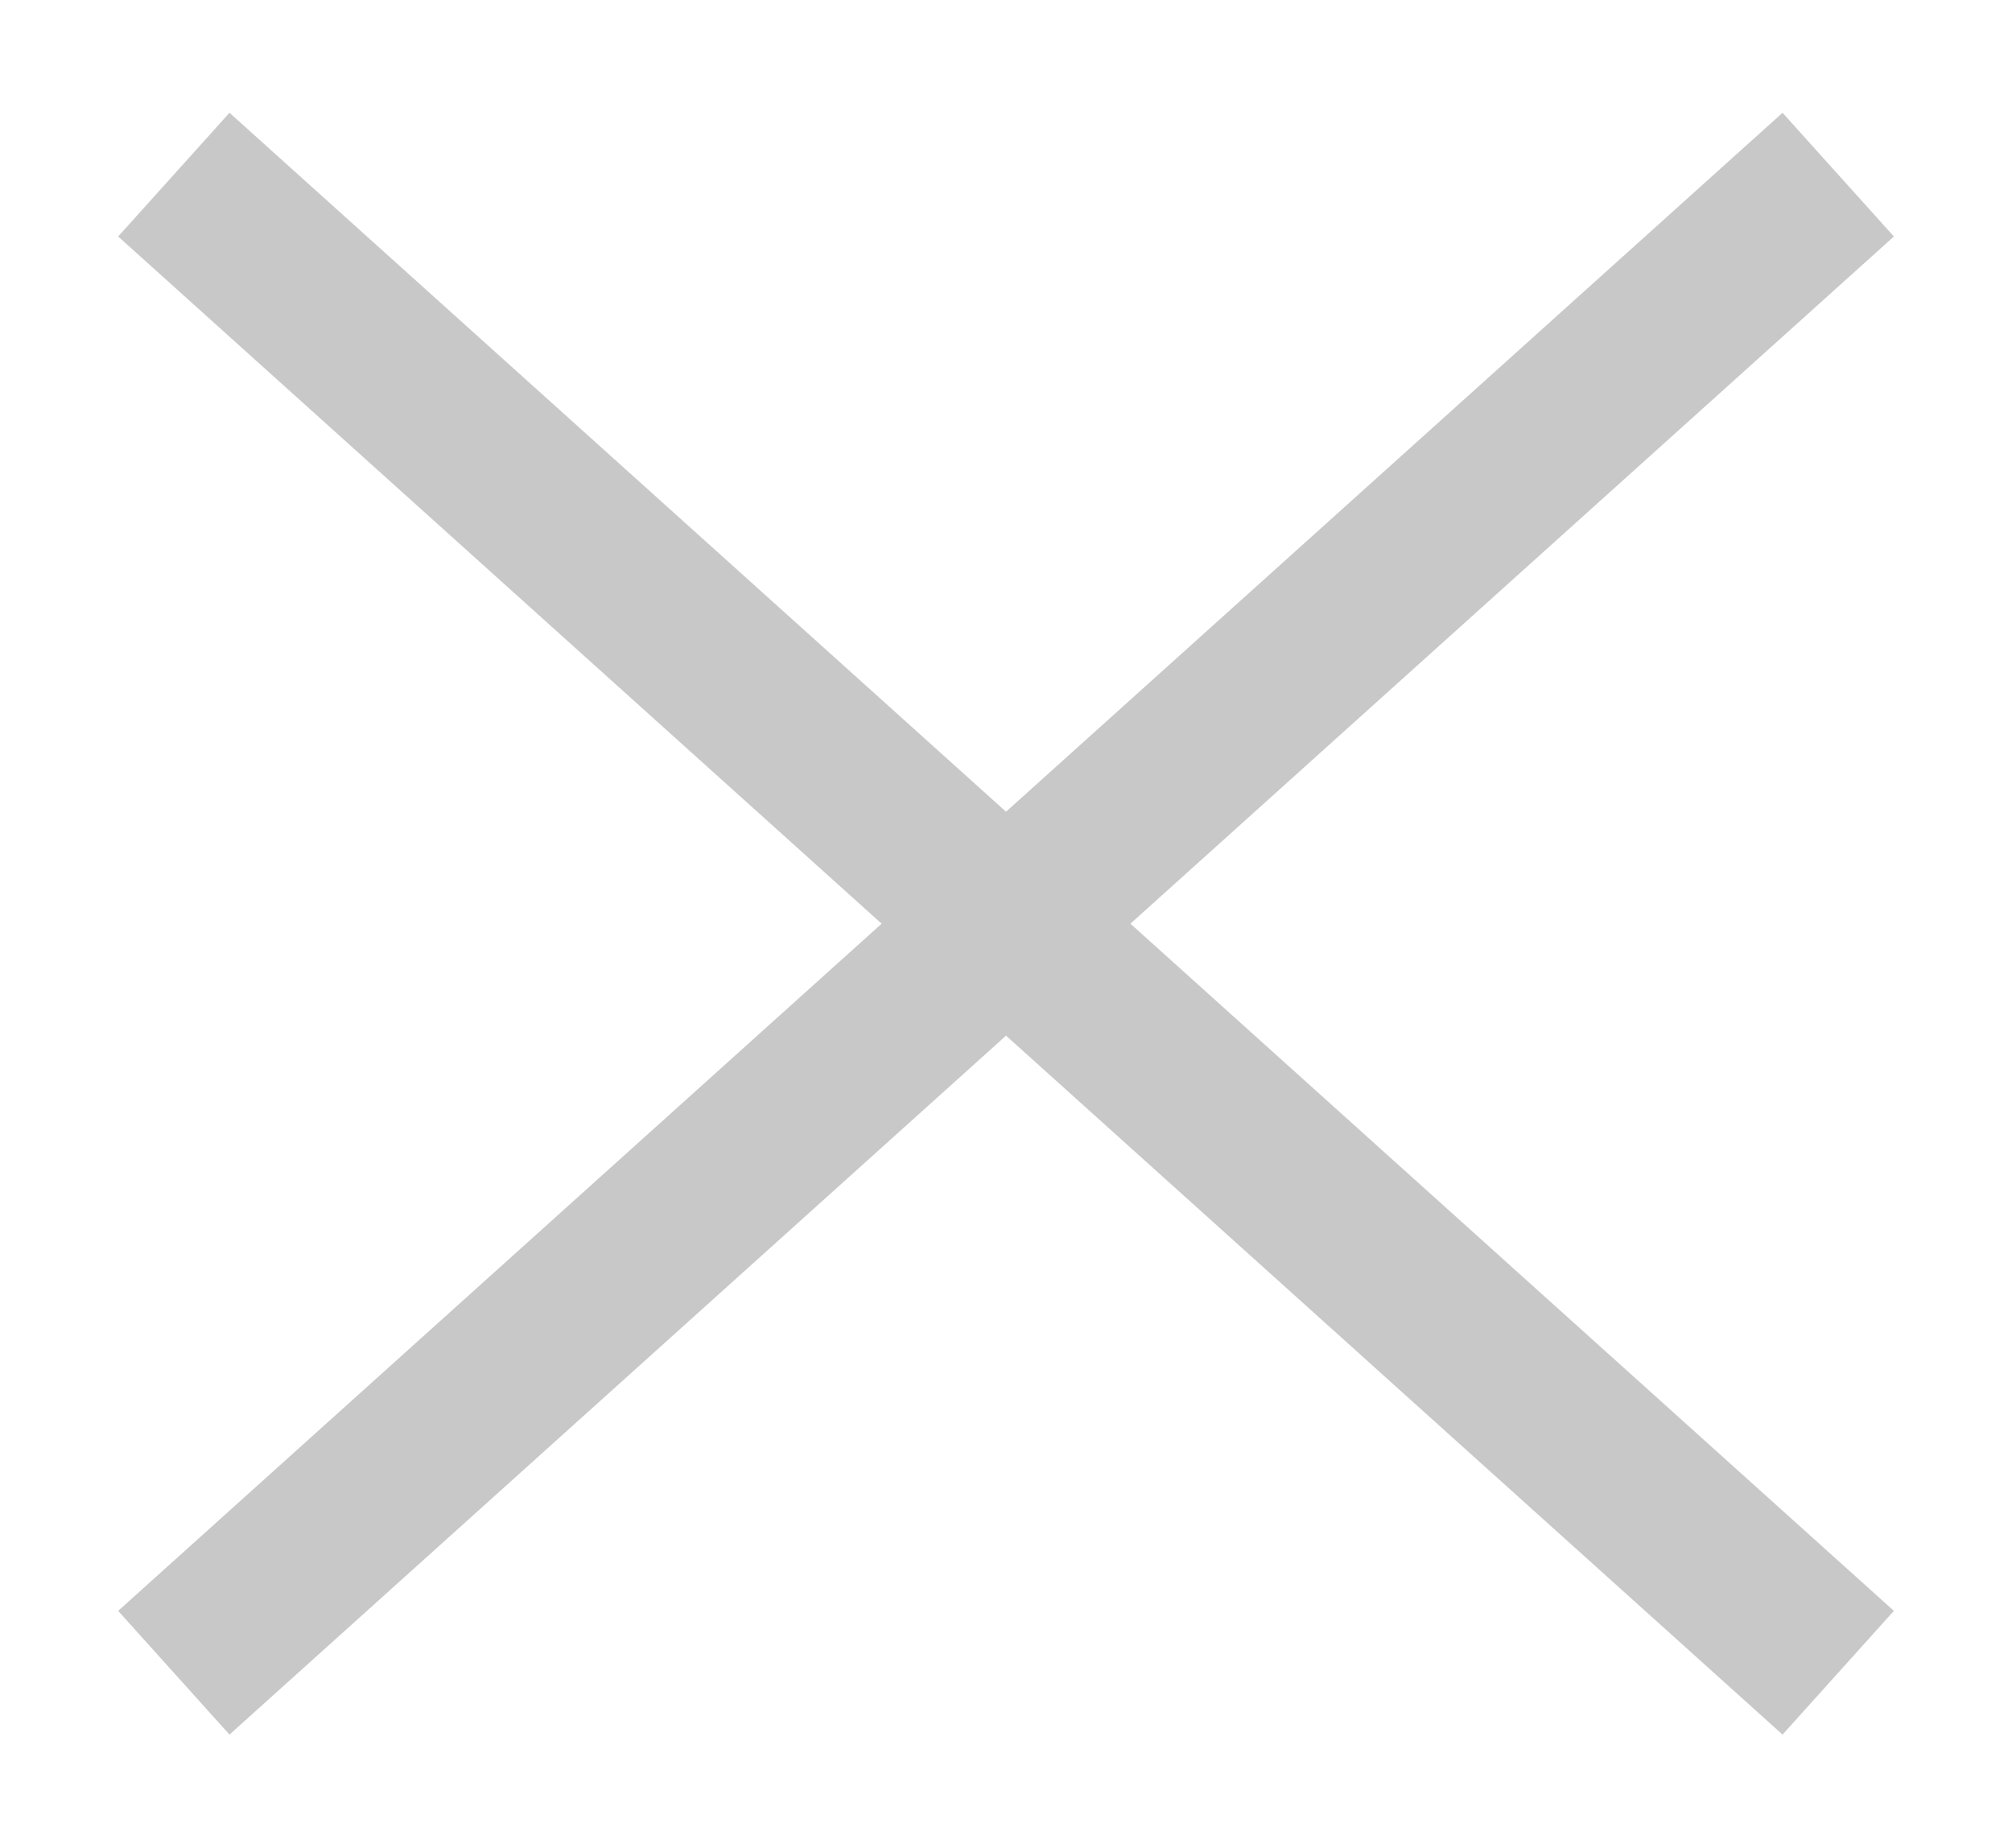
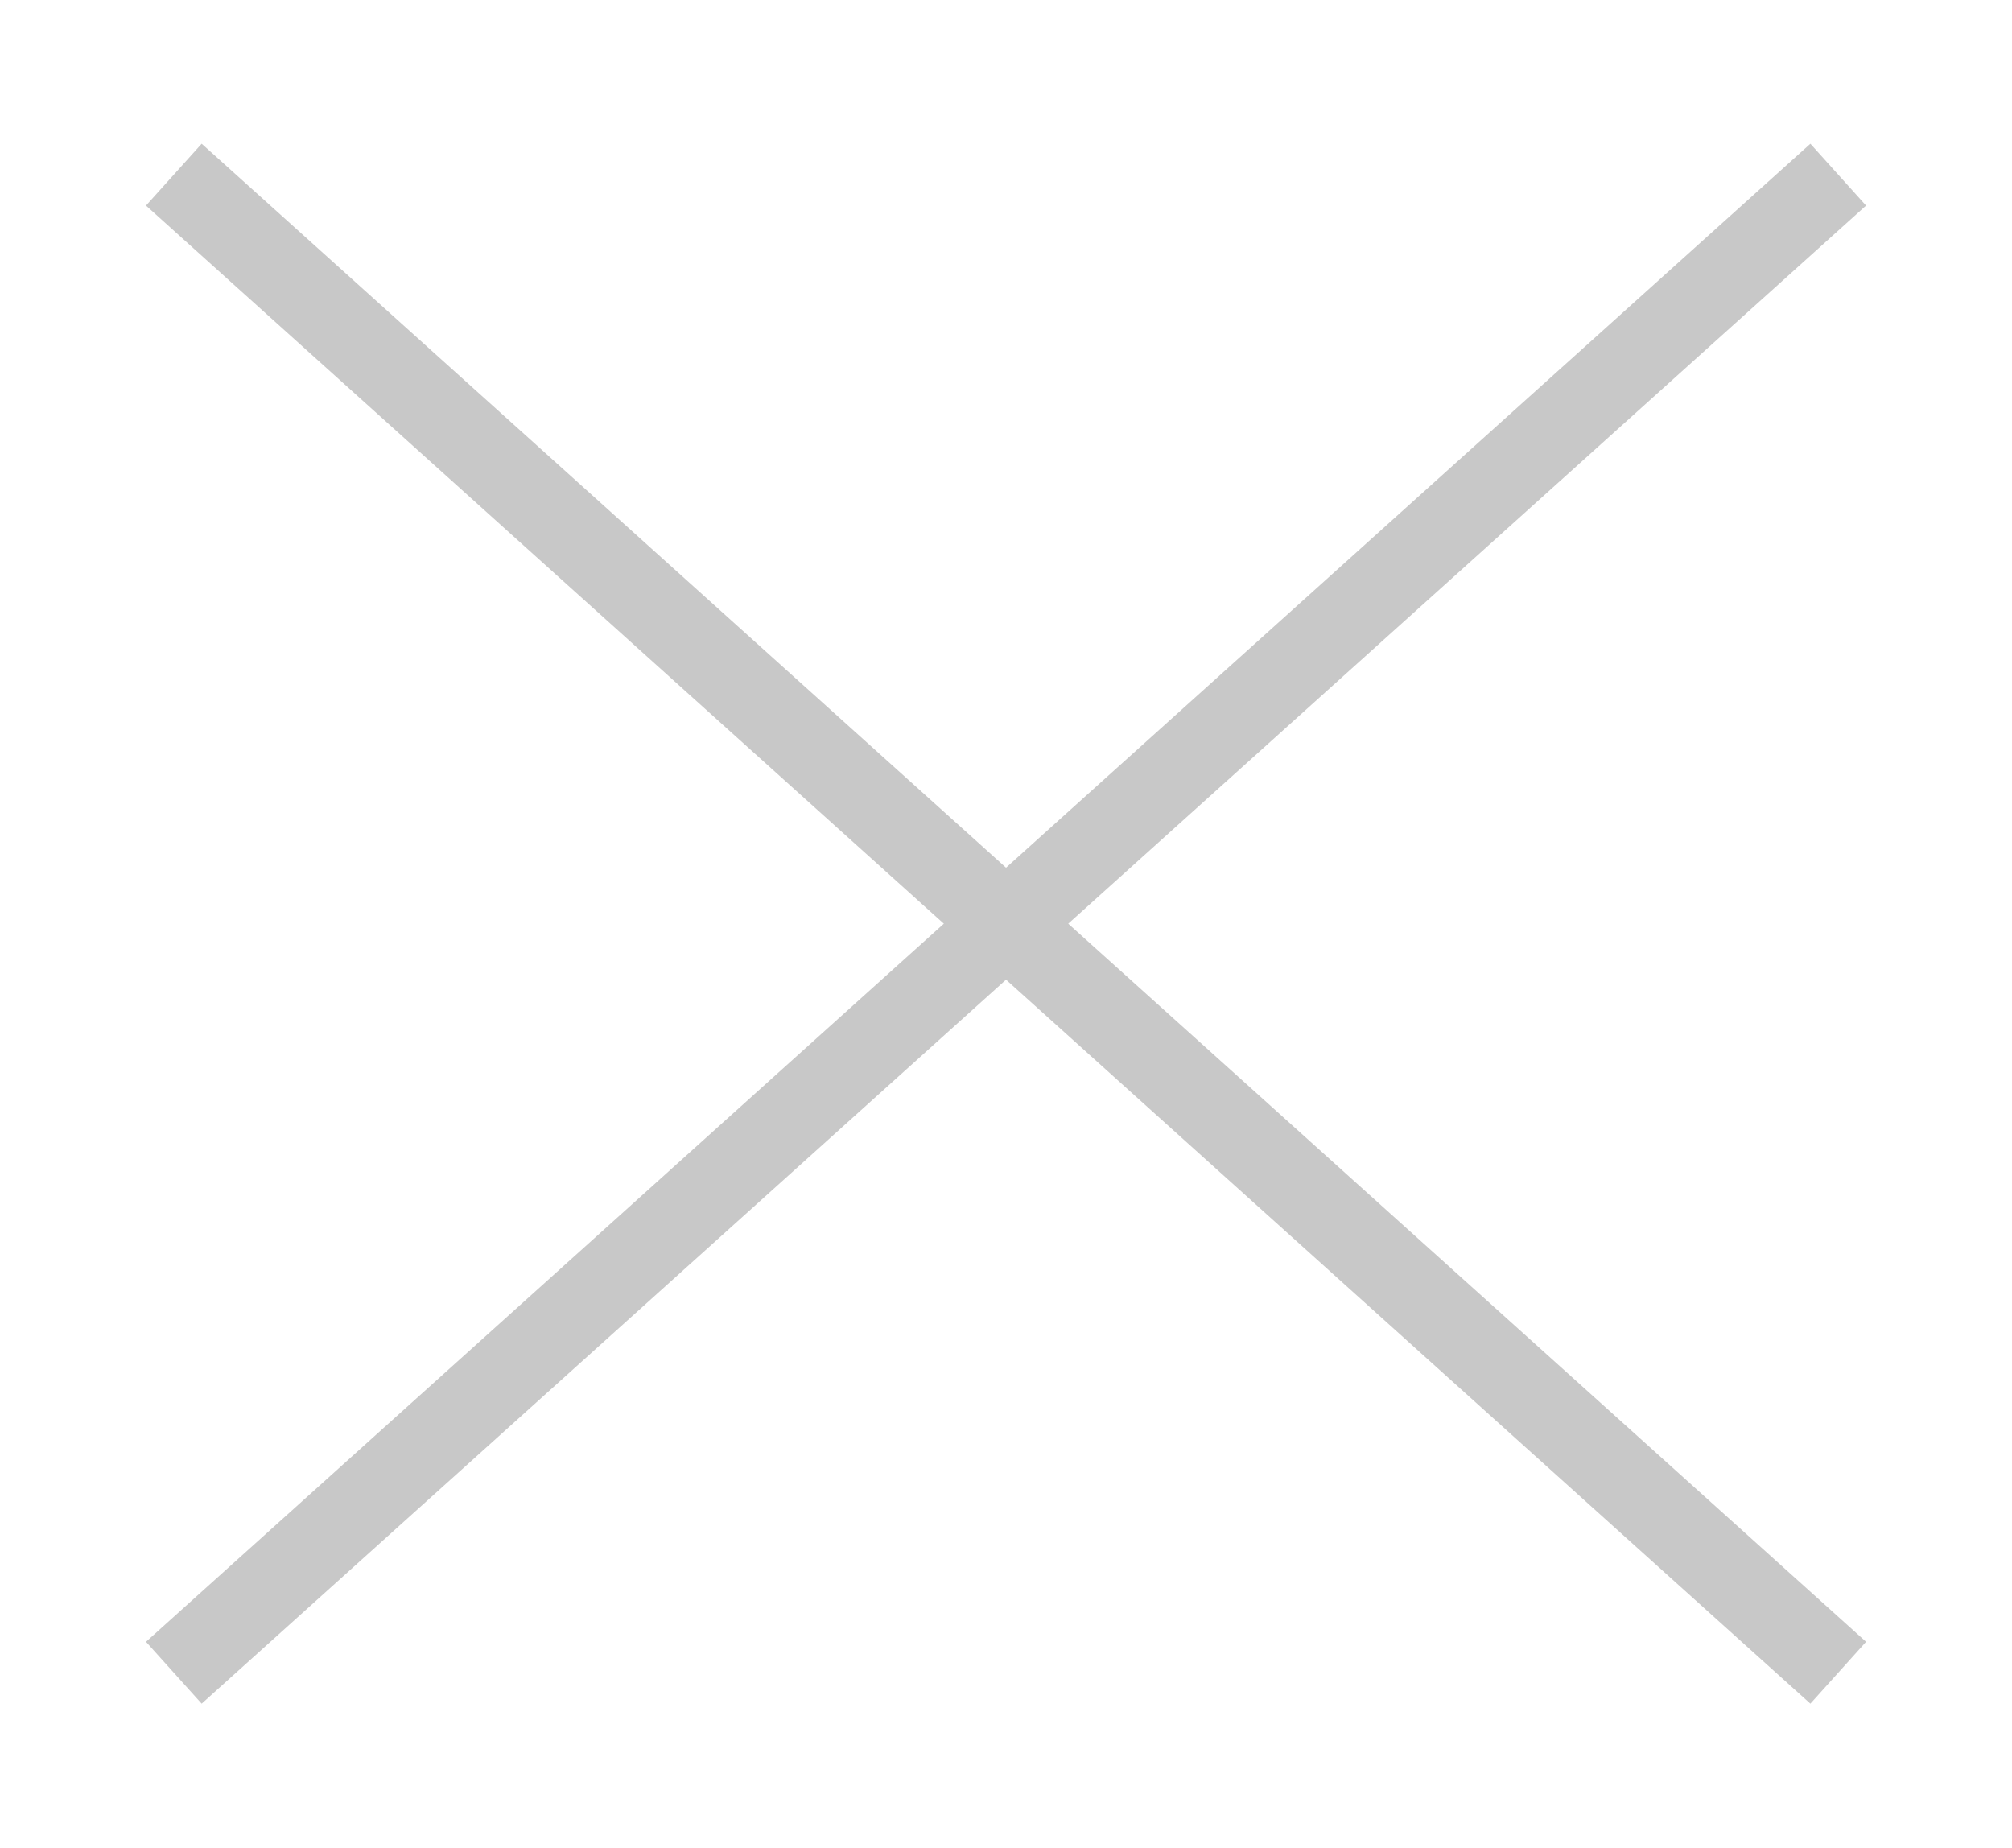
<svg xmlns="http://www.w3.org/2000/svg" width="24.177mm" height="22.197mm" viewBox="0 0 24.177 22.197" version="1.1" id="svg8">
  <defs id="defs2" />
  <g id="layer1" transform="translate(-10.7902,-45.25965)">
    <g id="g834">
-       <path id="path829" d="m 12.879,65.358 20,-18" style="fill:none;stroke:#c8c8c8;stroke-width:2;stroke-linecap:butt;stroke-linejoin:miter;stroke-opacity:1;stroke-miterlimit:4;stroke-dasharray:none" />
+       <path id="path829" d="m 12.879,65.358 20,-18" style="fill:none;stroke:#c8c8c8;stroke-width:1;stroke-linecap:butt;stroke-linejoin:miter;stroke-opacity:1;stroke-miterlimit:4;stroke-dasharray:none" />
    </g>
-     <path style="fill:none;stroke:#c8c8c8;stroke-width:2;stroke-linecap:butt;stroke-linejoin:miter;stroke-opacity:1;stroke-miterlimit:4;stroke-dasharray:none" d="m 12.879,47.358 20,18" id="path831" />
+     <path style="fill:none;stroke:#c8c8c8;stroke-width:1;stroke-linecap:butt;stroke-linejoin:miter;stroke-opacity:1;stroke-miterlimit:4;stroke-dasharray:none" d="m 12.879,47.358 20,18" id="path831" />
  </g>
</svg>
